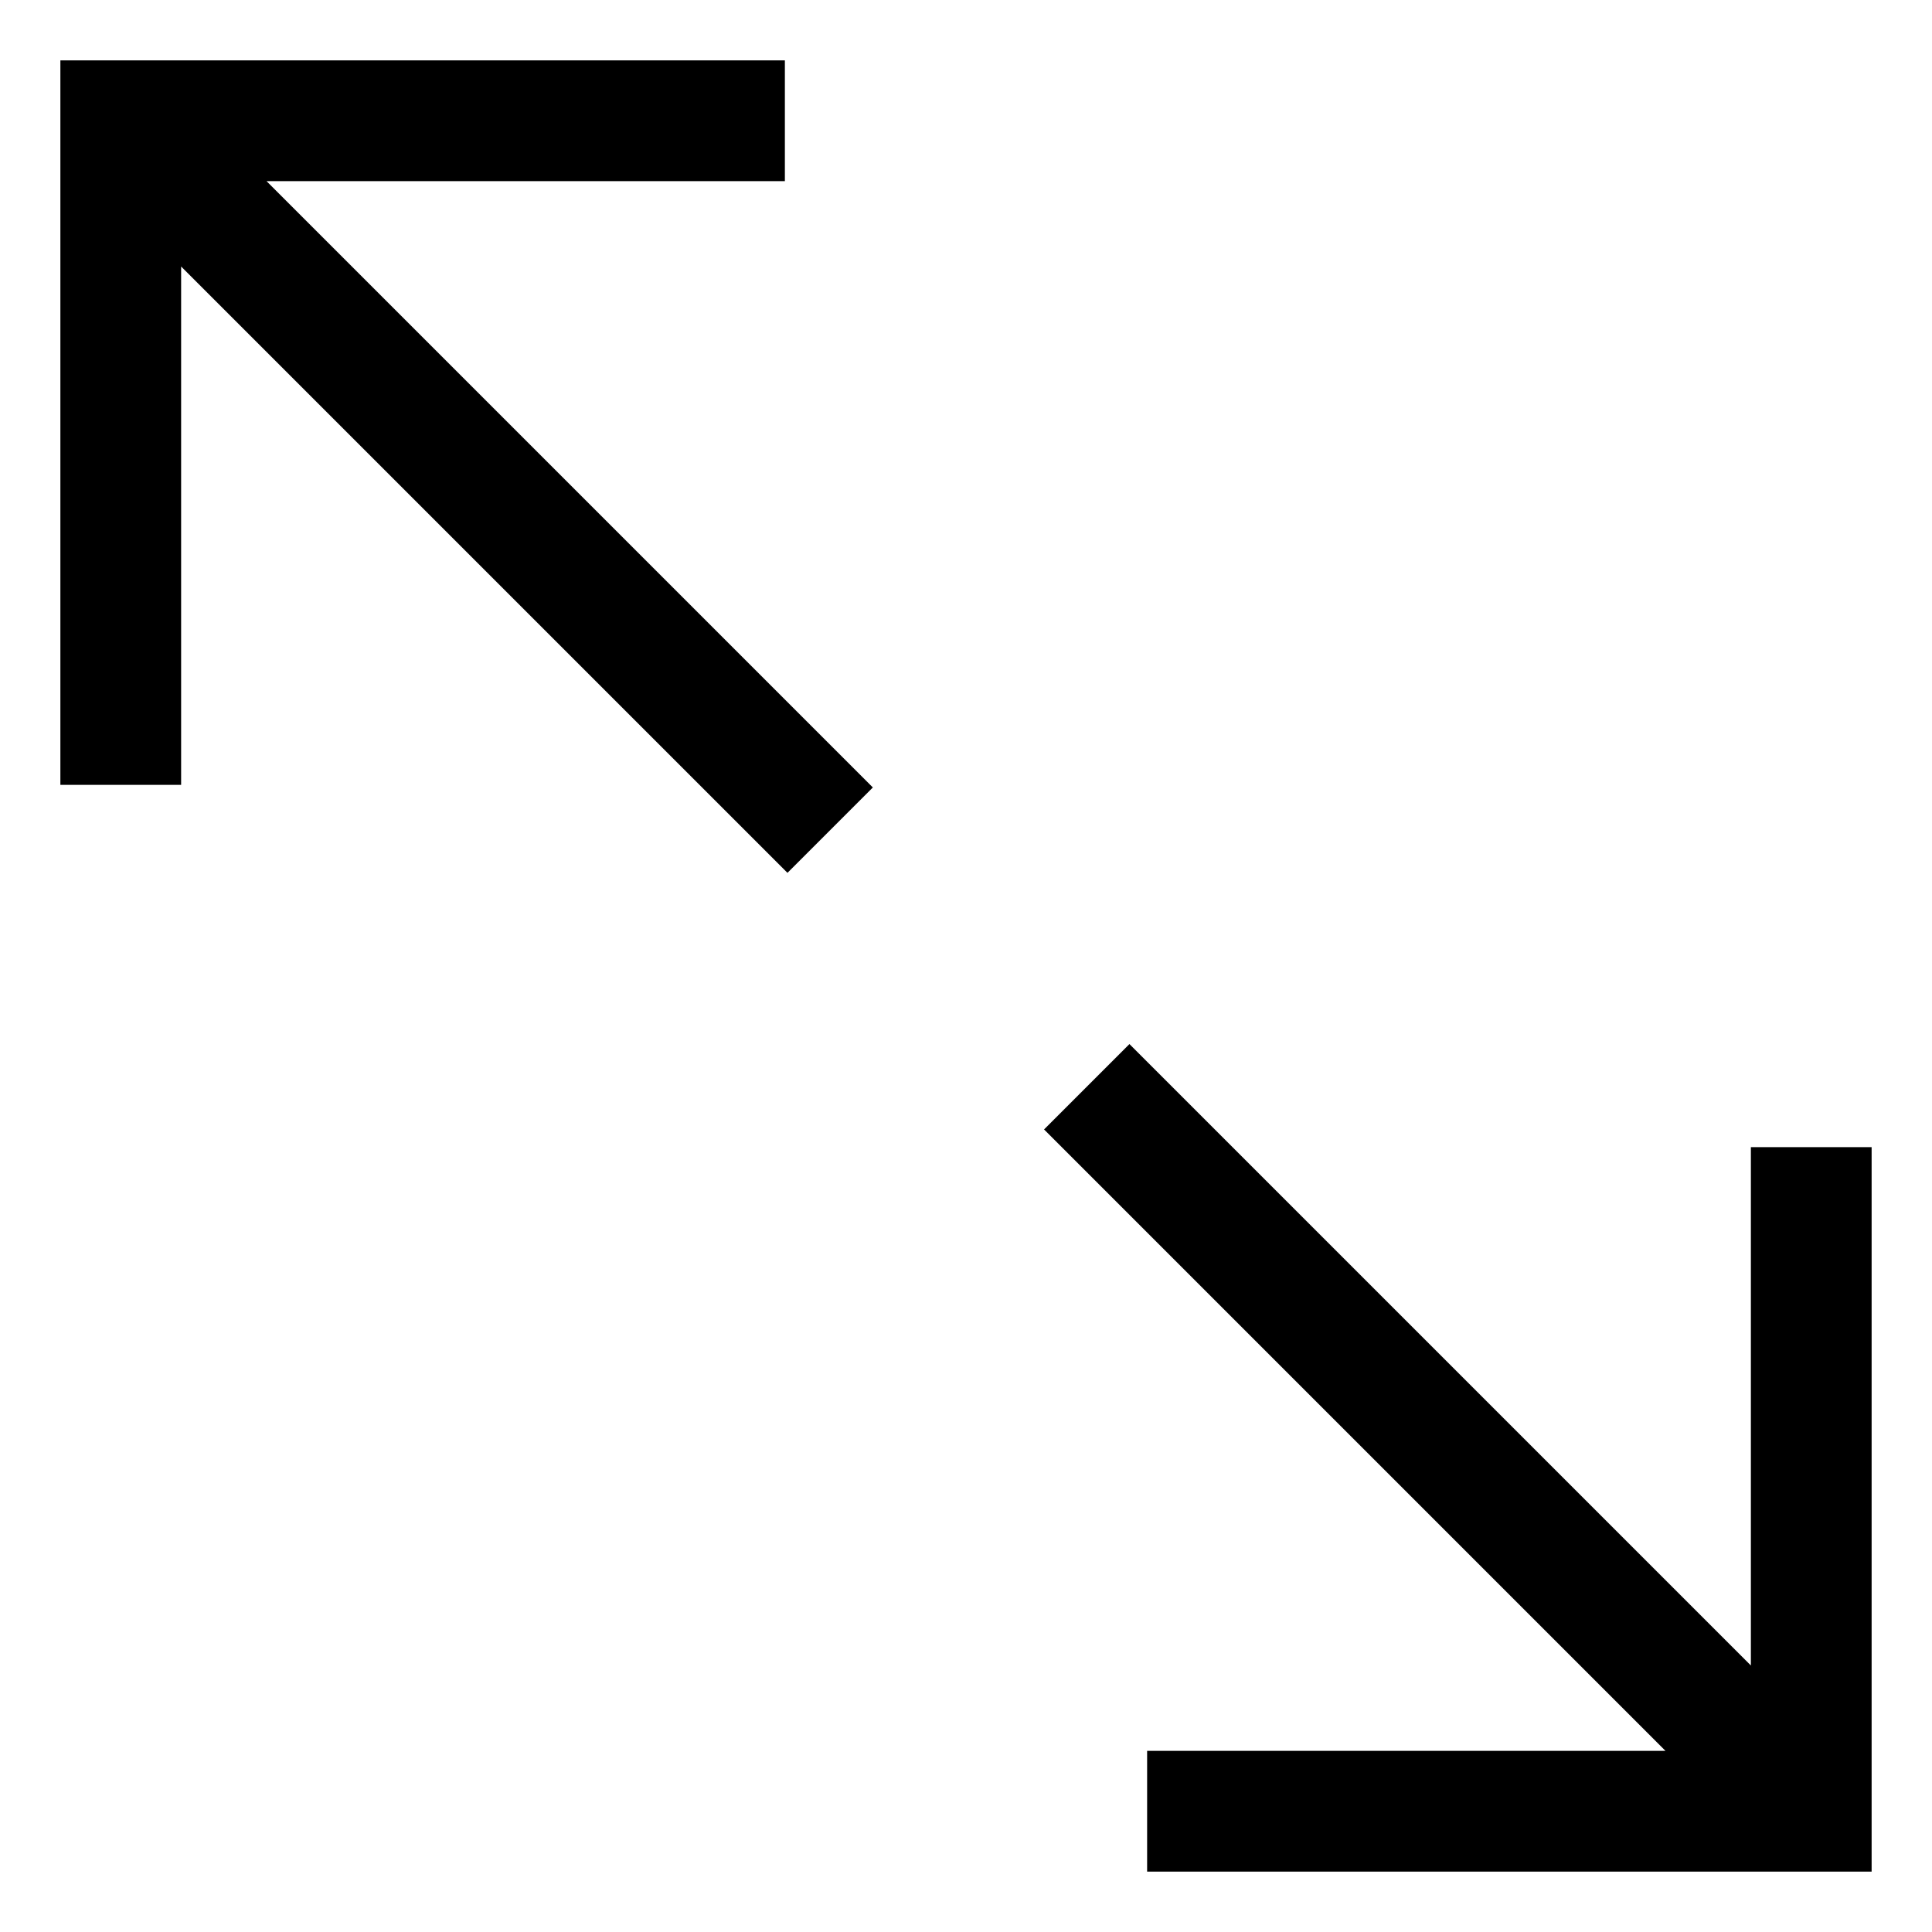
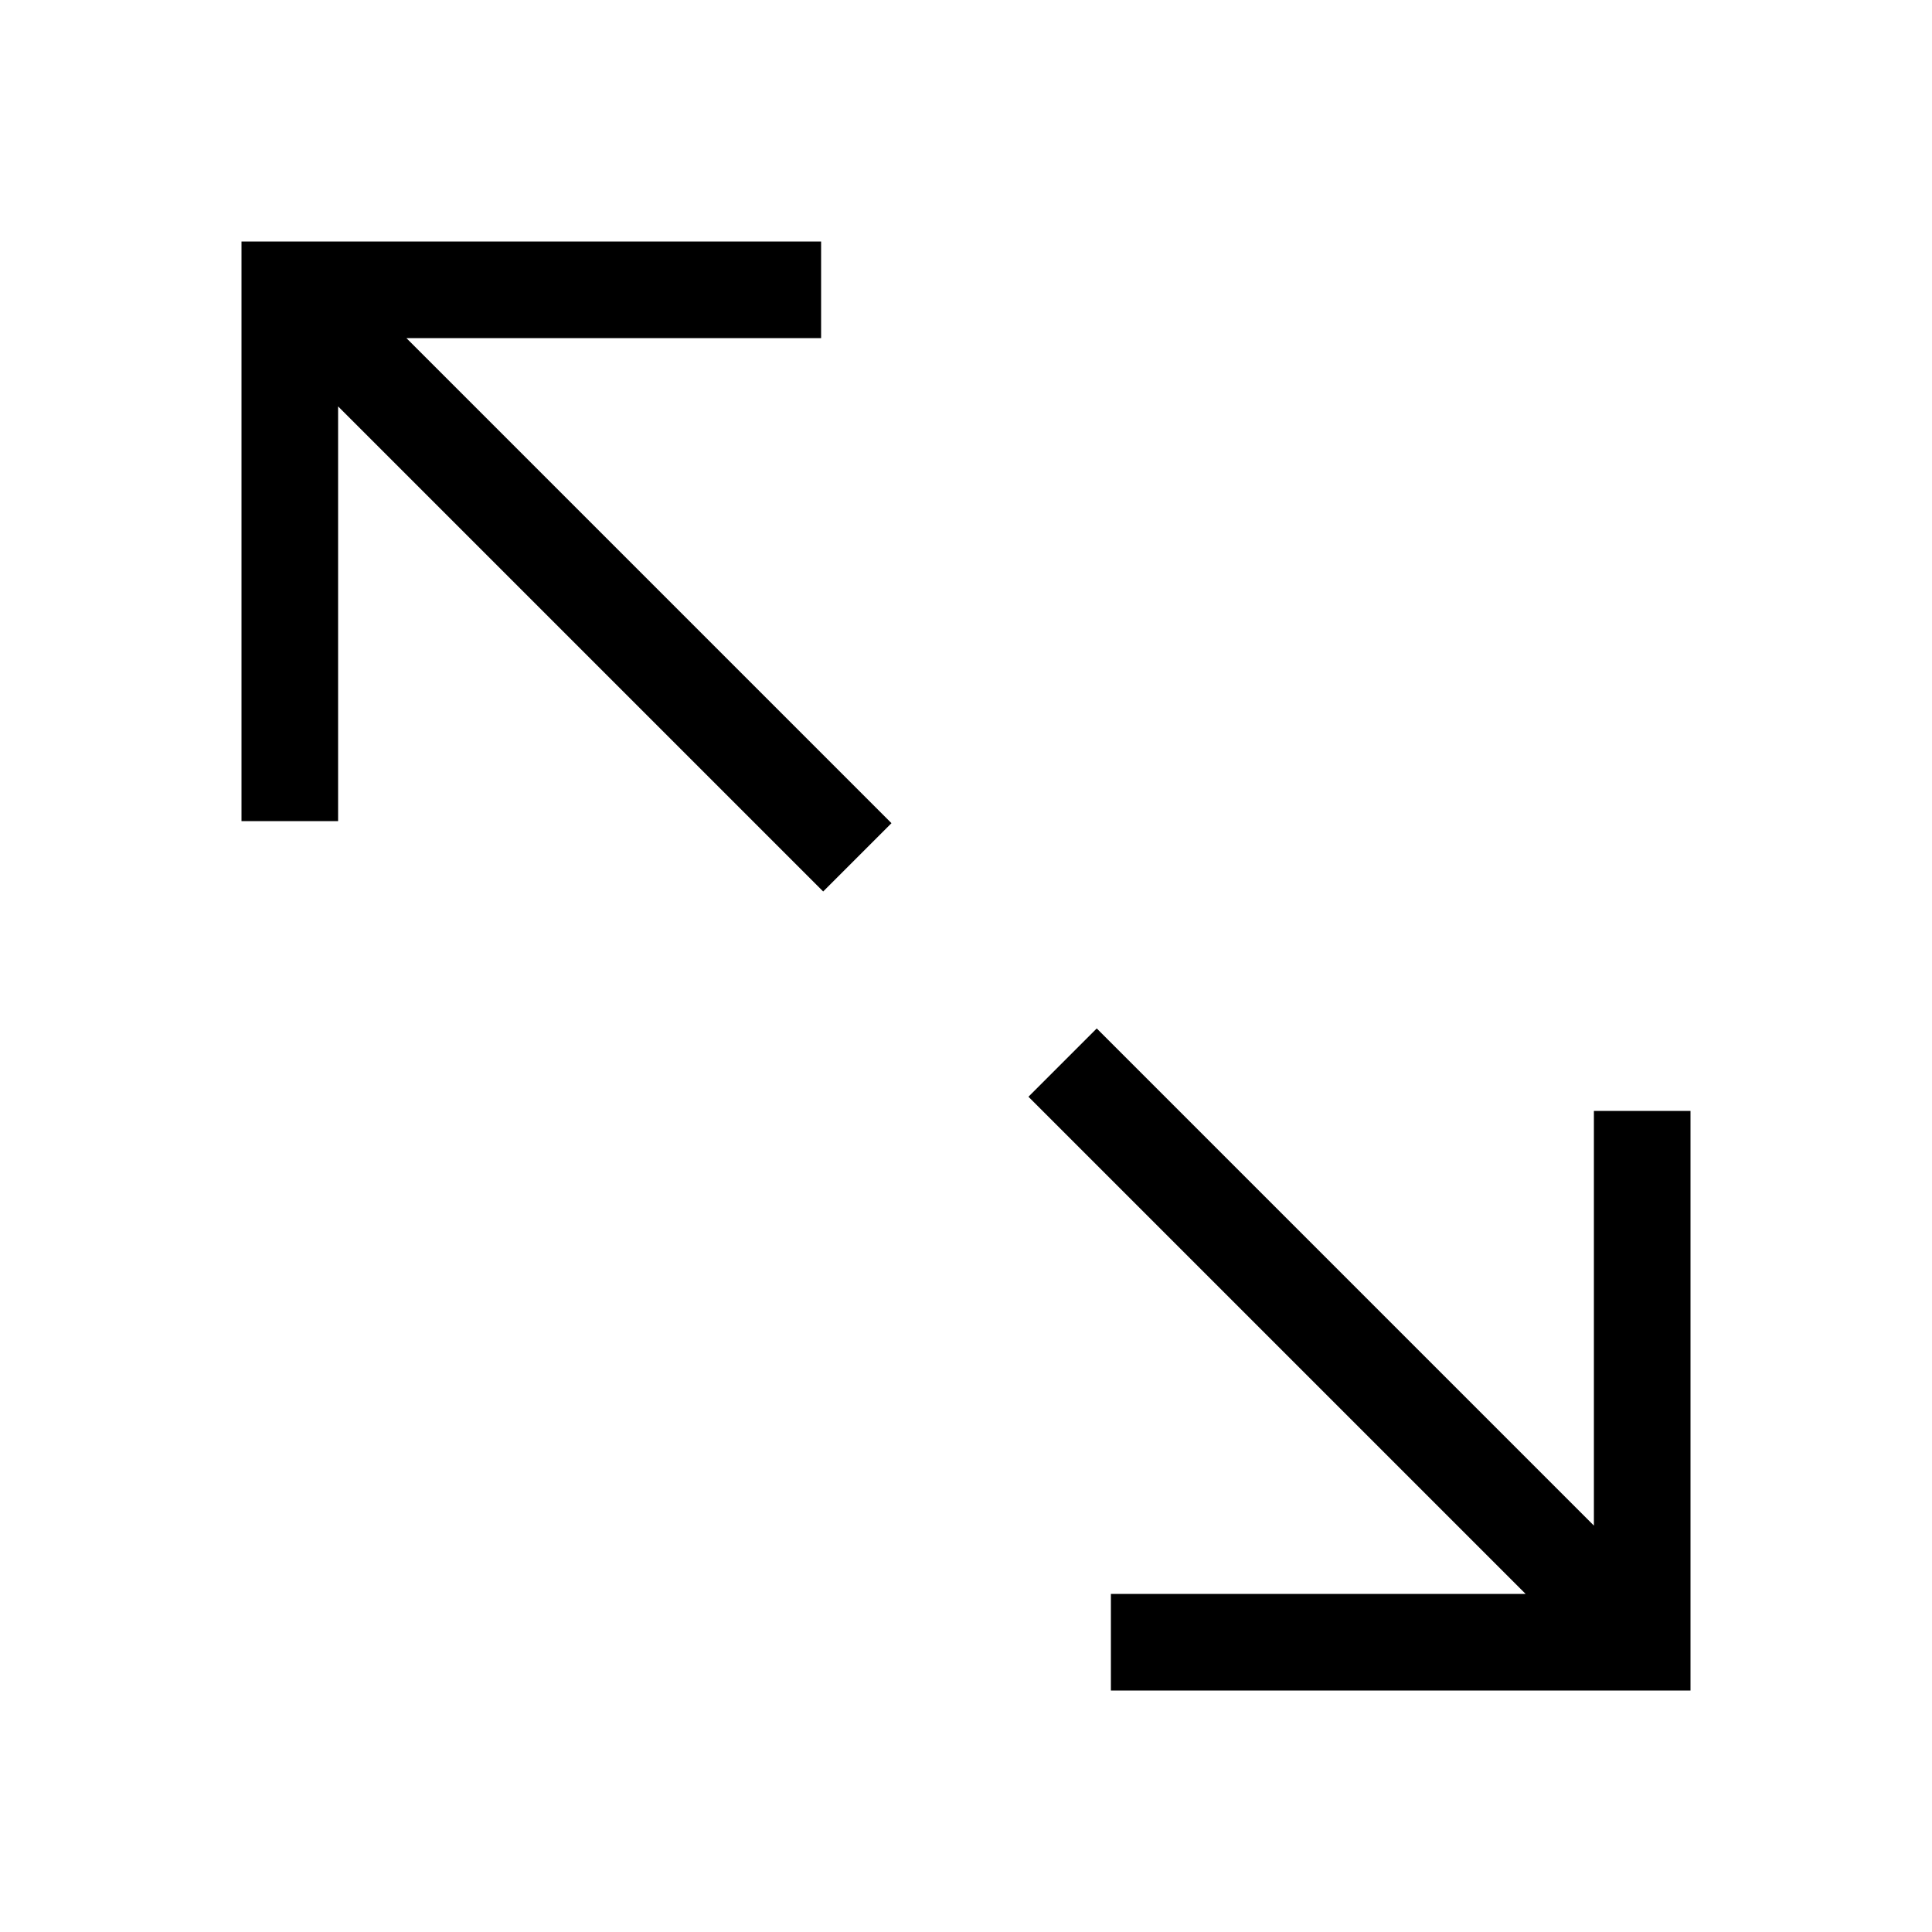
- <svg xmlns="http://www.w3.org/2000/svg" width="24" height="24" viewBox="0 0 512 512" fill="currentColor">
+ <svg xmlns="http://www.w3.org/2000/svg" width="24" height="24" viewBox="-64 -64 640 640" fill="currentColor">
  <polygon points="208 48 208 16 16 16 16 208 48 208 48 70.627 208.687 231.313 231.313 208.687 70.627 48 208 48" />
  <polygon points="464 304 464 441.373 299.313 276.687 276.687 299.313 441.373 464 304 464 304 496 496 496 496 304 464 304" />
</svg>
